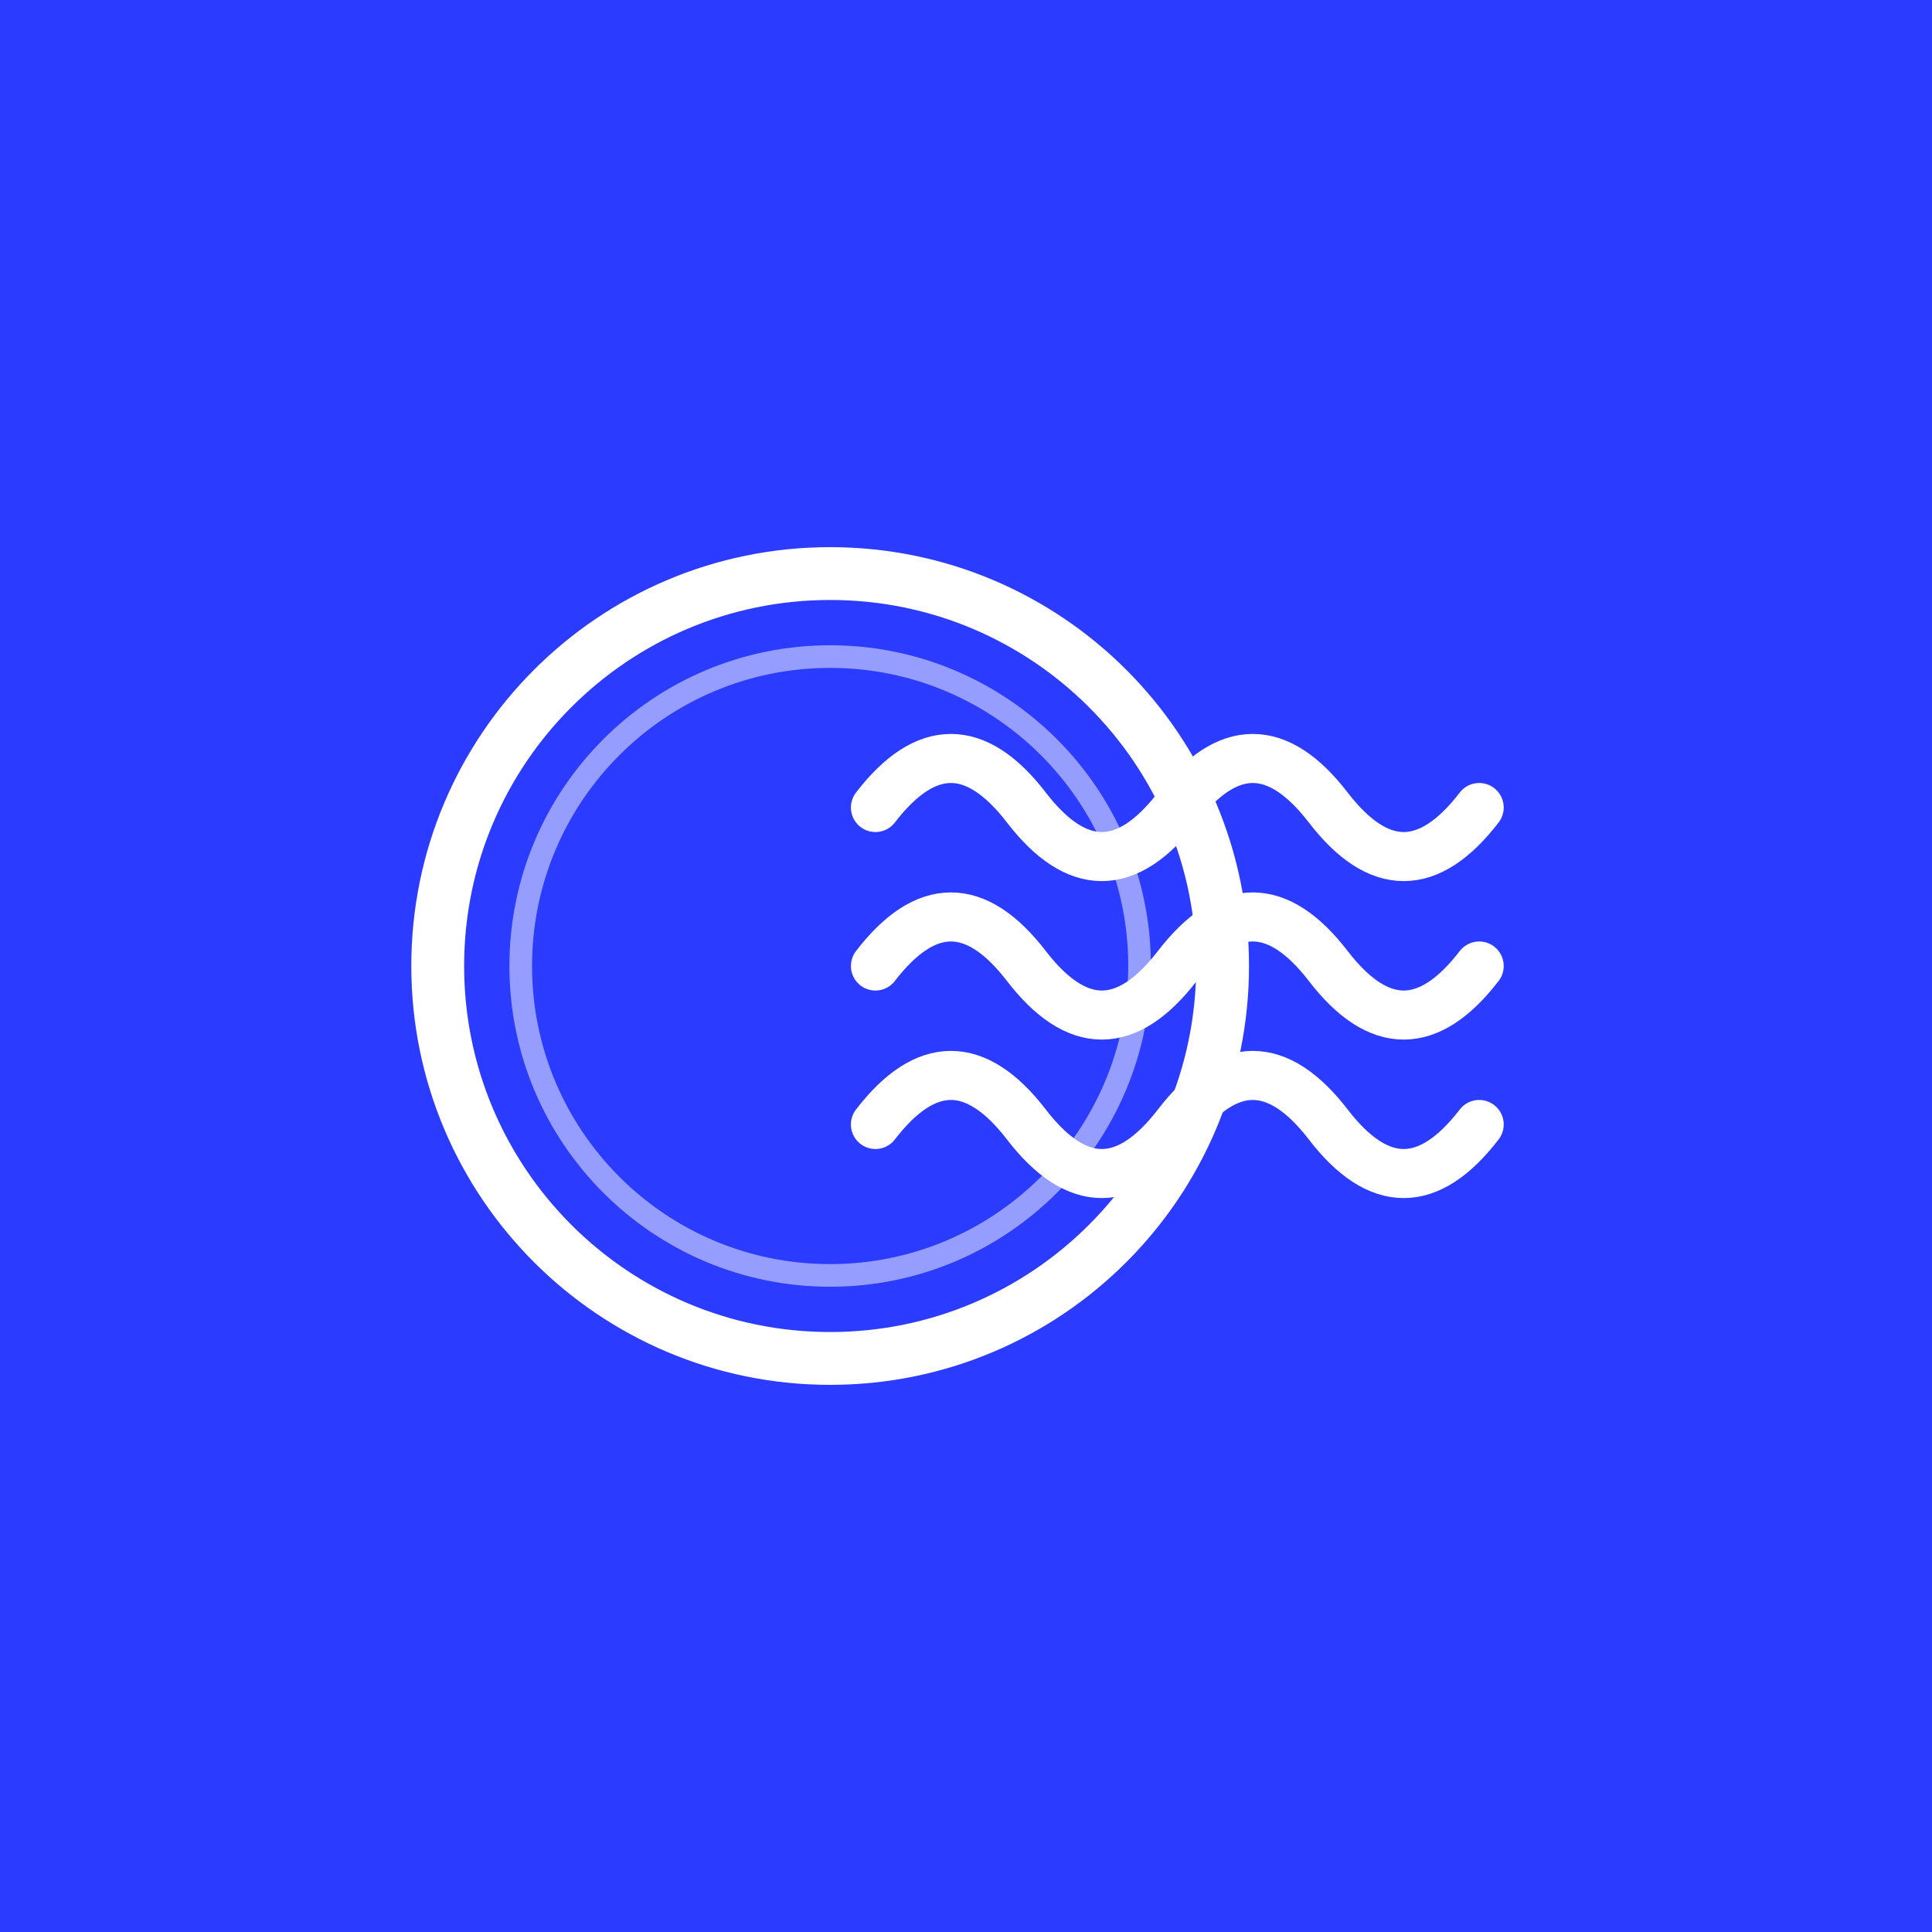
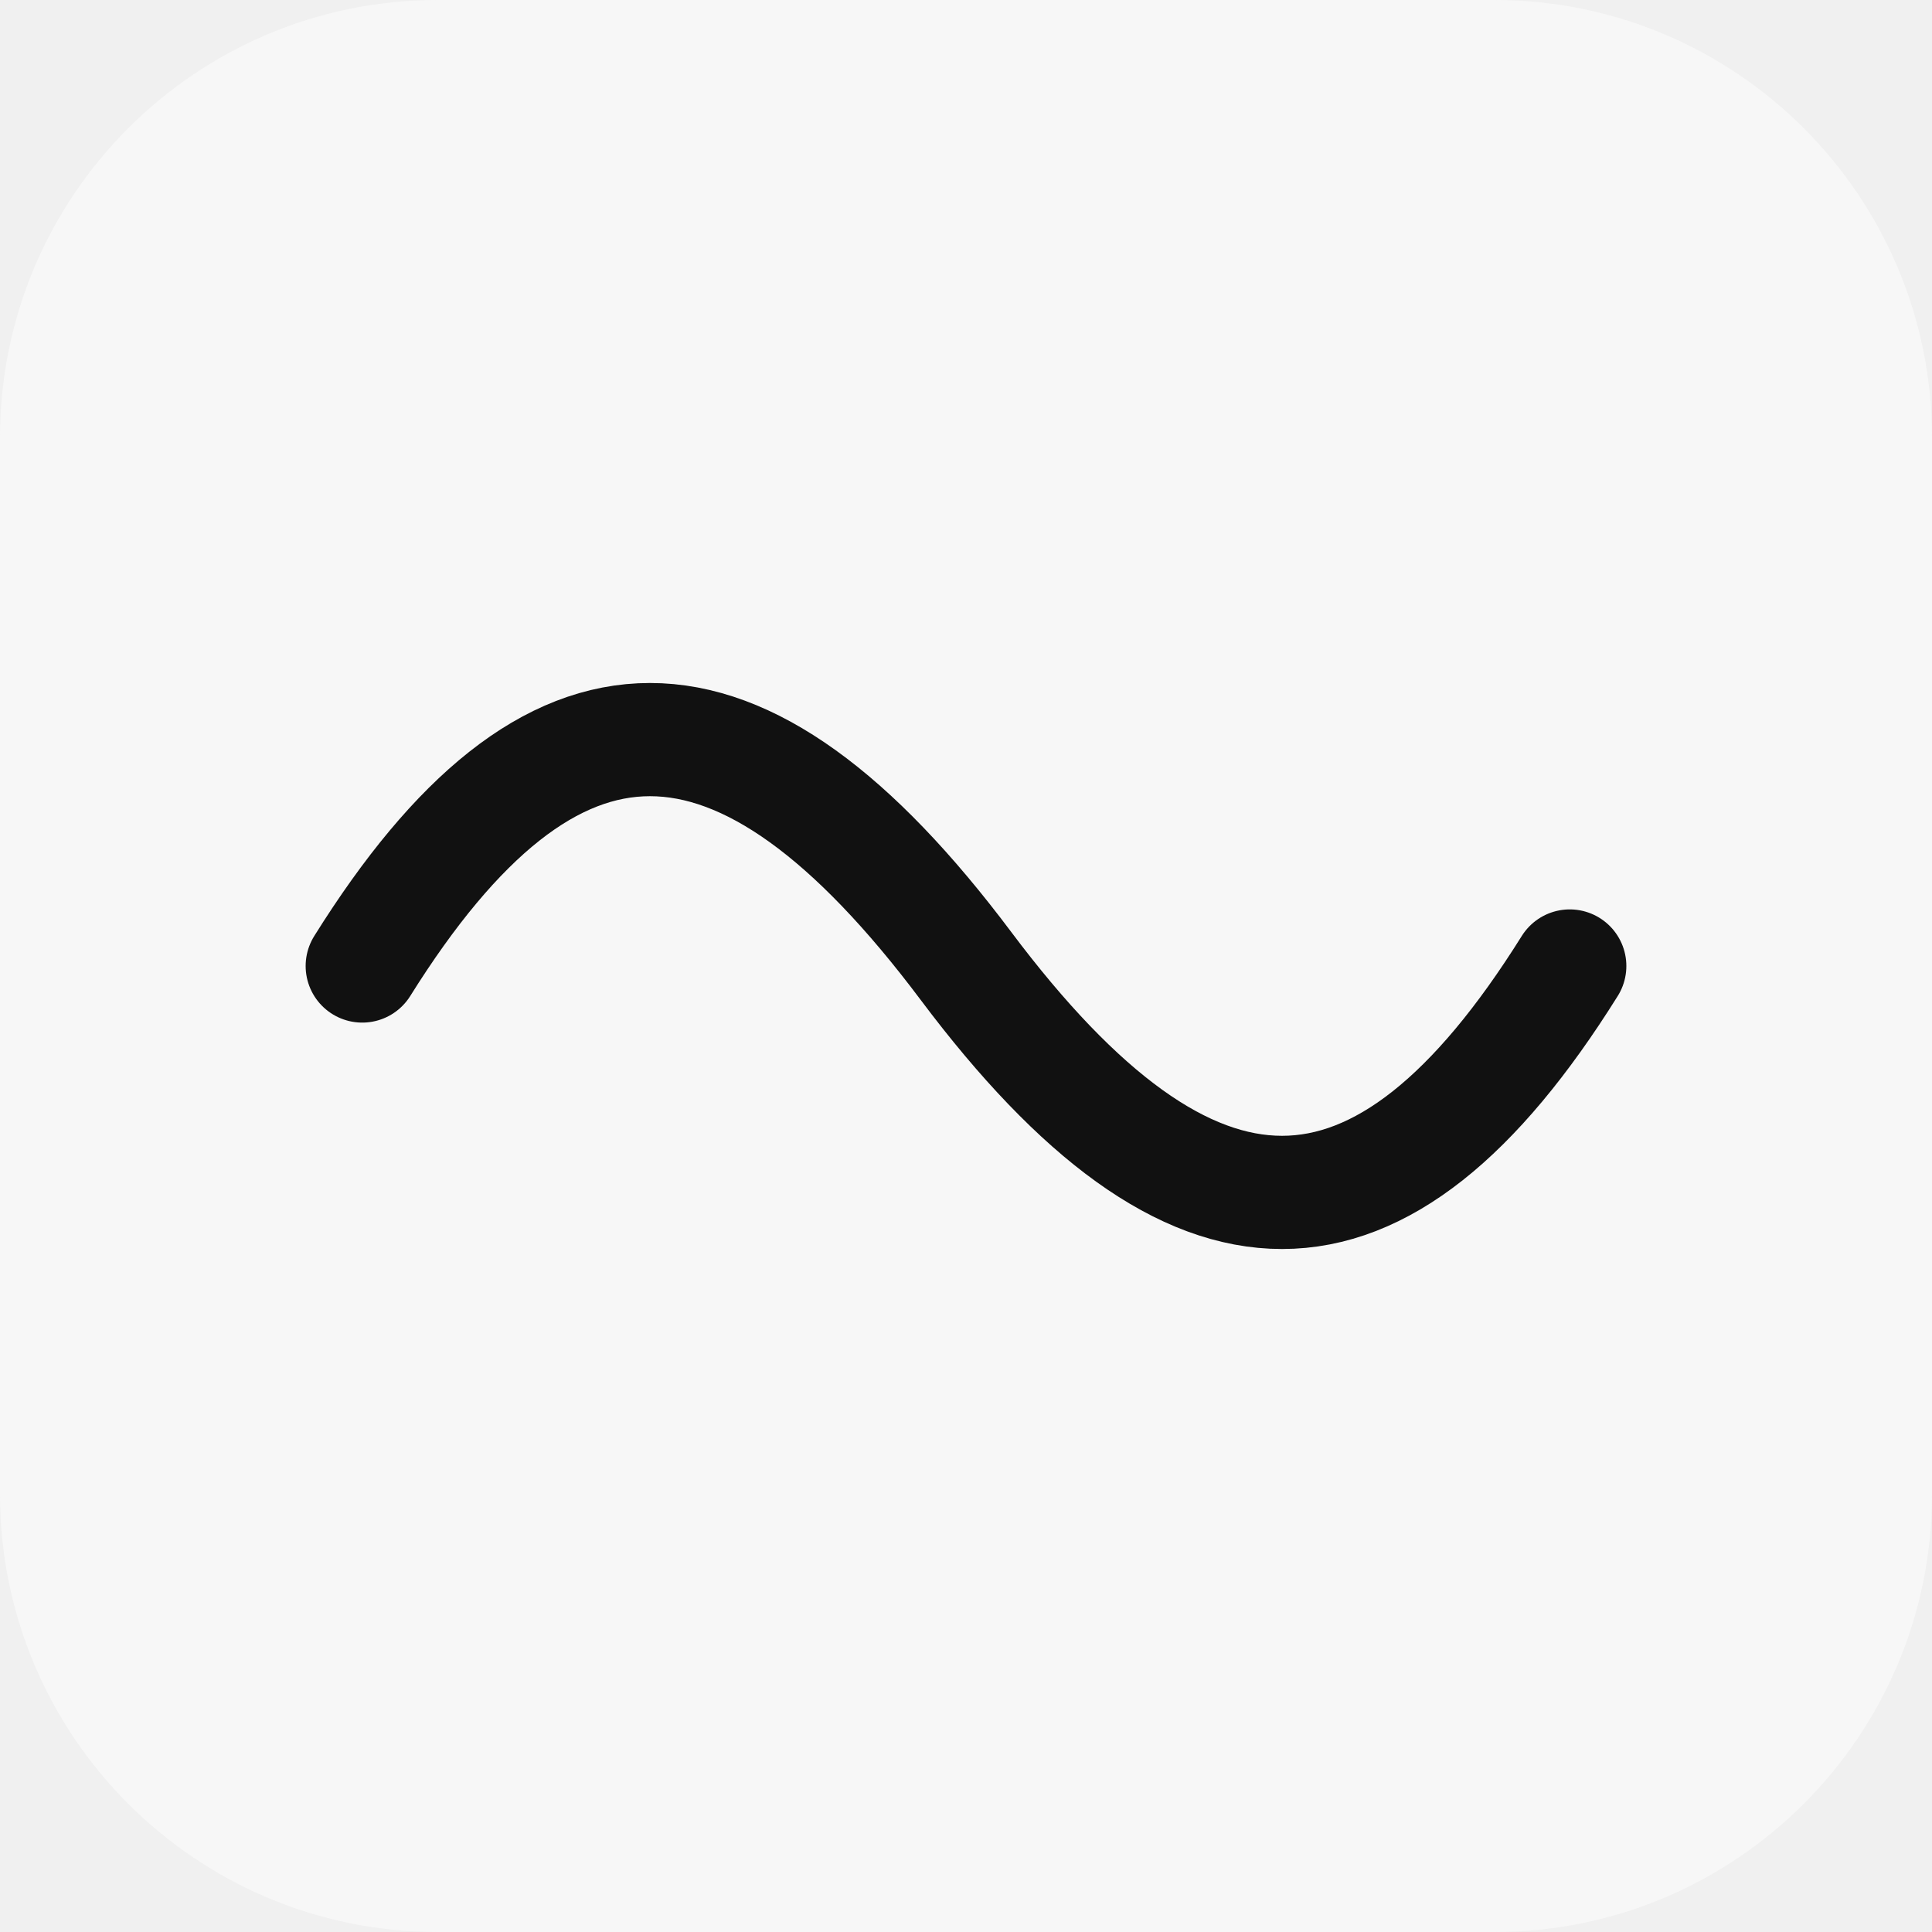
<svg xmlns="http://www.w3.org/2000/svg" role="img" aria-label="Posta" width="512" height="512" viewBox="0 0 512 512">
-   <rect width="512" height="512" fill="#2b3bff" />
-   <g fill="none" stroke="#ffffff" stroke-linecap="round" stroke-linejoin="round">
-     <circle cx="220" cy="256" r="104" stroke-width="14" />
-     <circle cx="220" cy="256" r="82" stroke-width="6" stroke-opacity=".5" />
-     <path stroke-width="13" d="M232 214q20-26 40 0t40 0t40 0t40 0M232 256q20-26 40 0t40 0t40 0t40 0M232 298q20-26 40 0t40 0t40 0t40 0" />
-   </g>
+   <rect width="512" height="512" rx="116" fill="#f7f7f7" />
+   <path d="M96 256 C 146 176, 196 176, 256 256 S 366 336, 416 256" fill="none" stroke="#111111" stroke-width="30" stroke-linecap="round" />
</svg>
